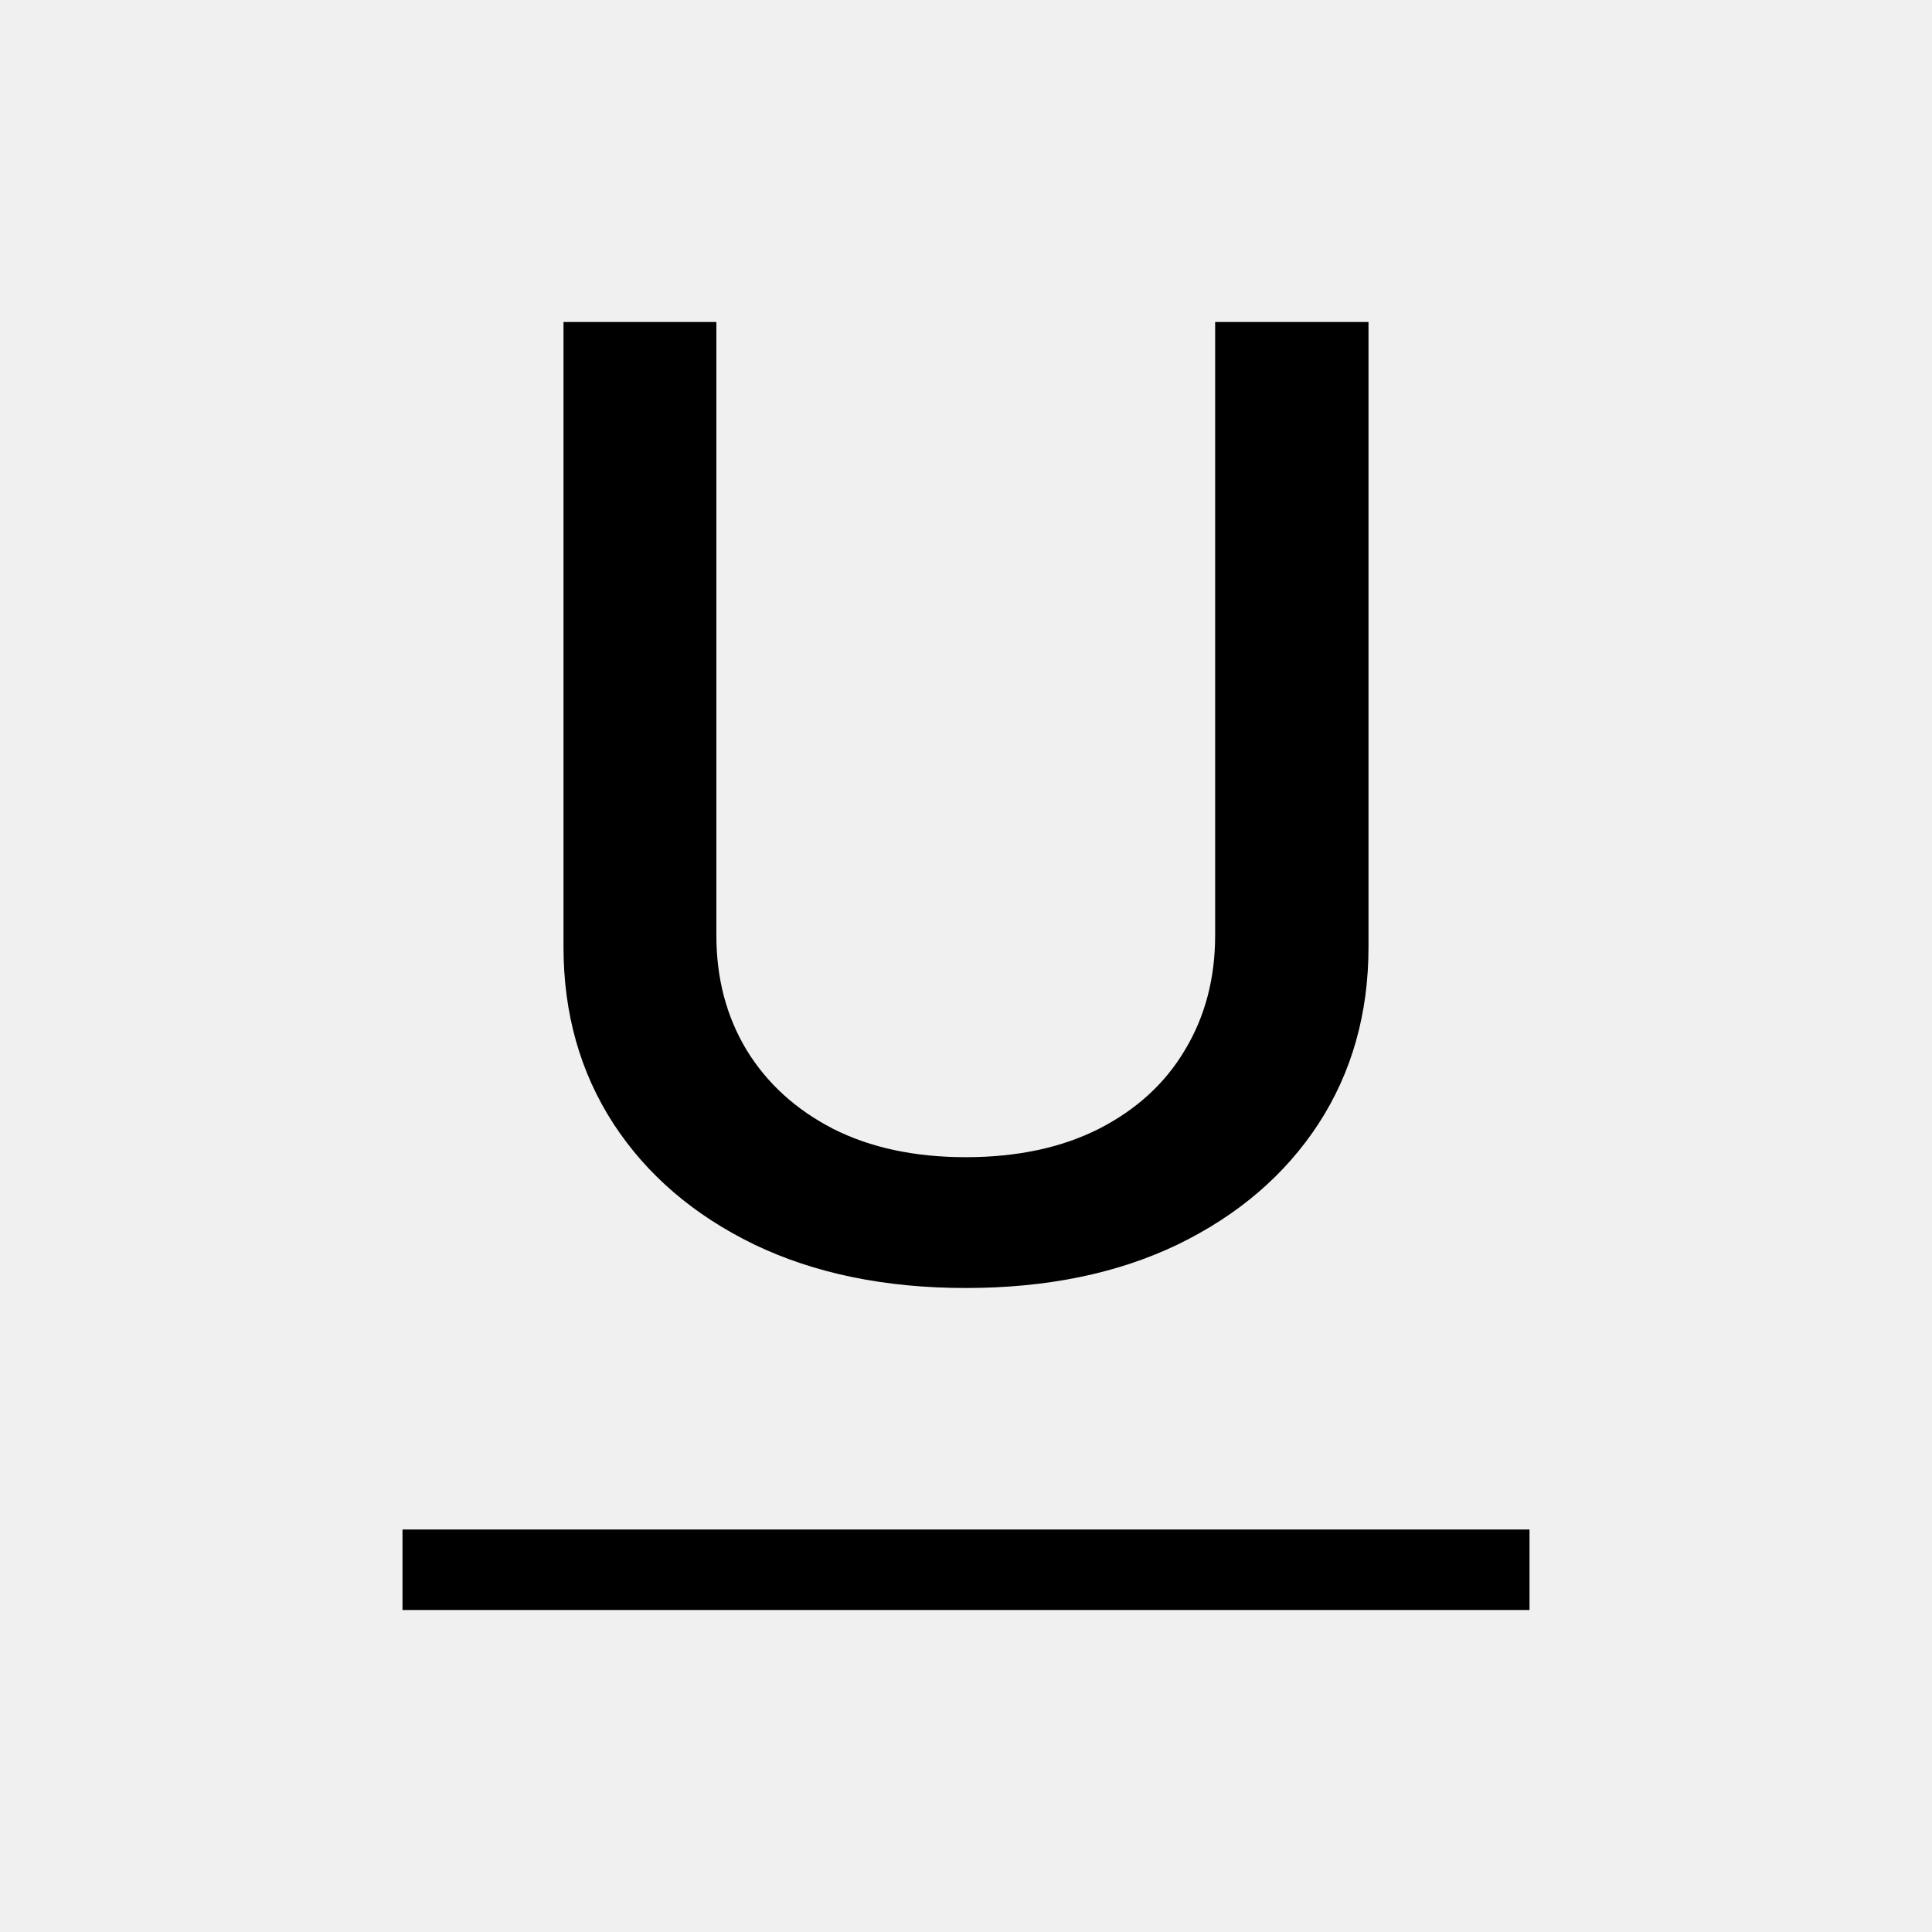
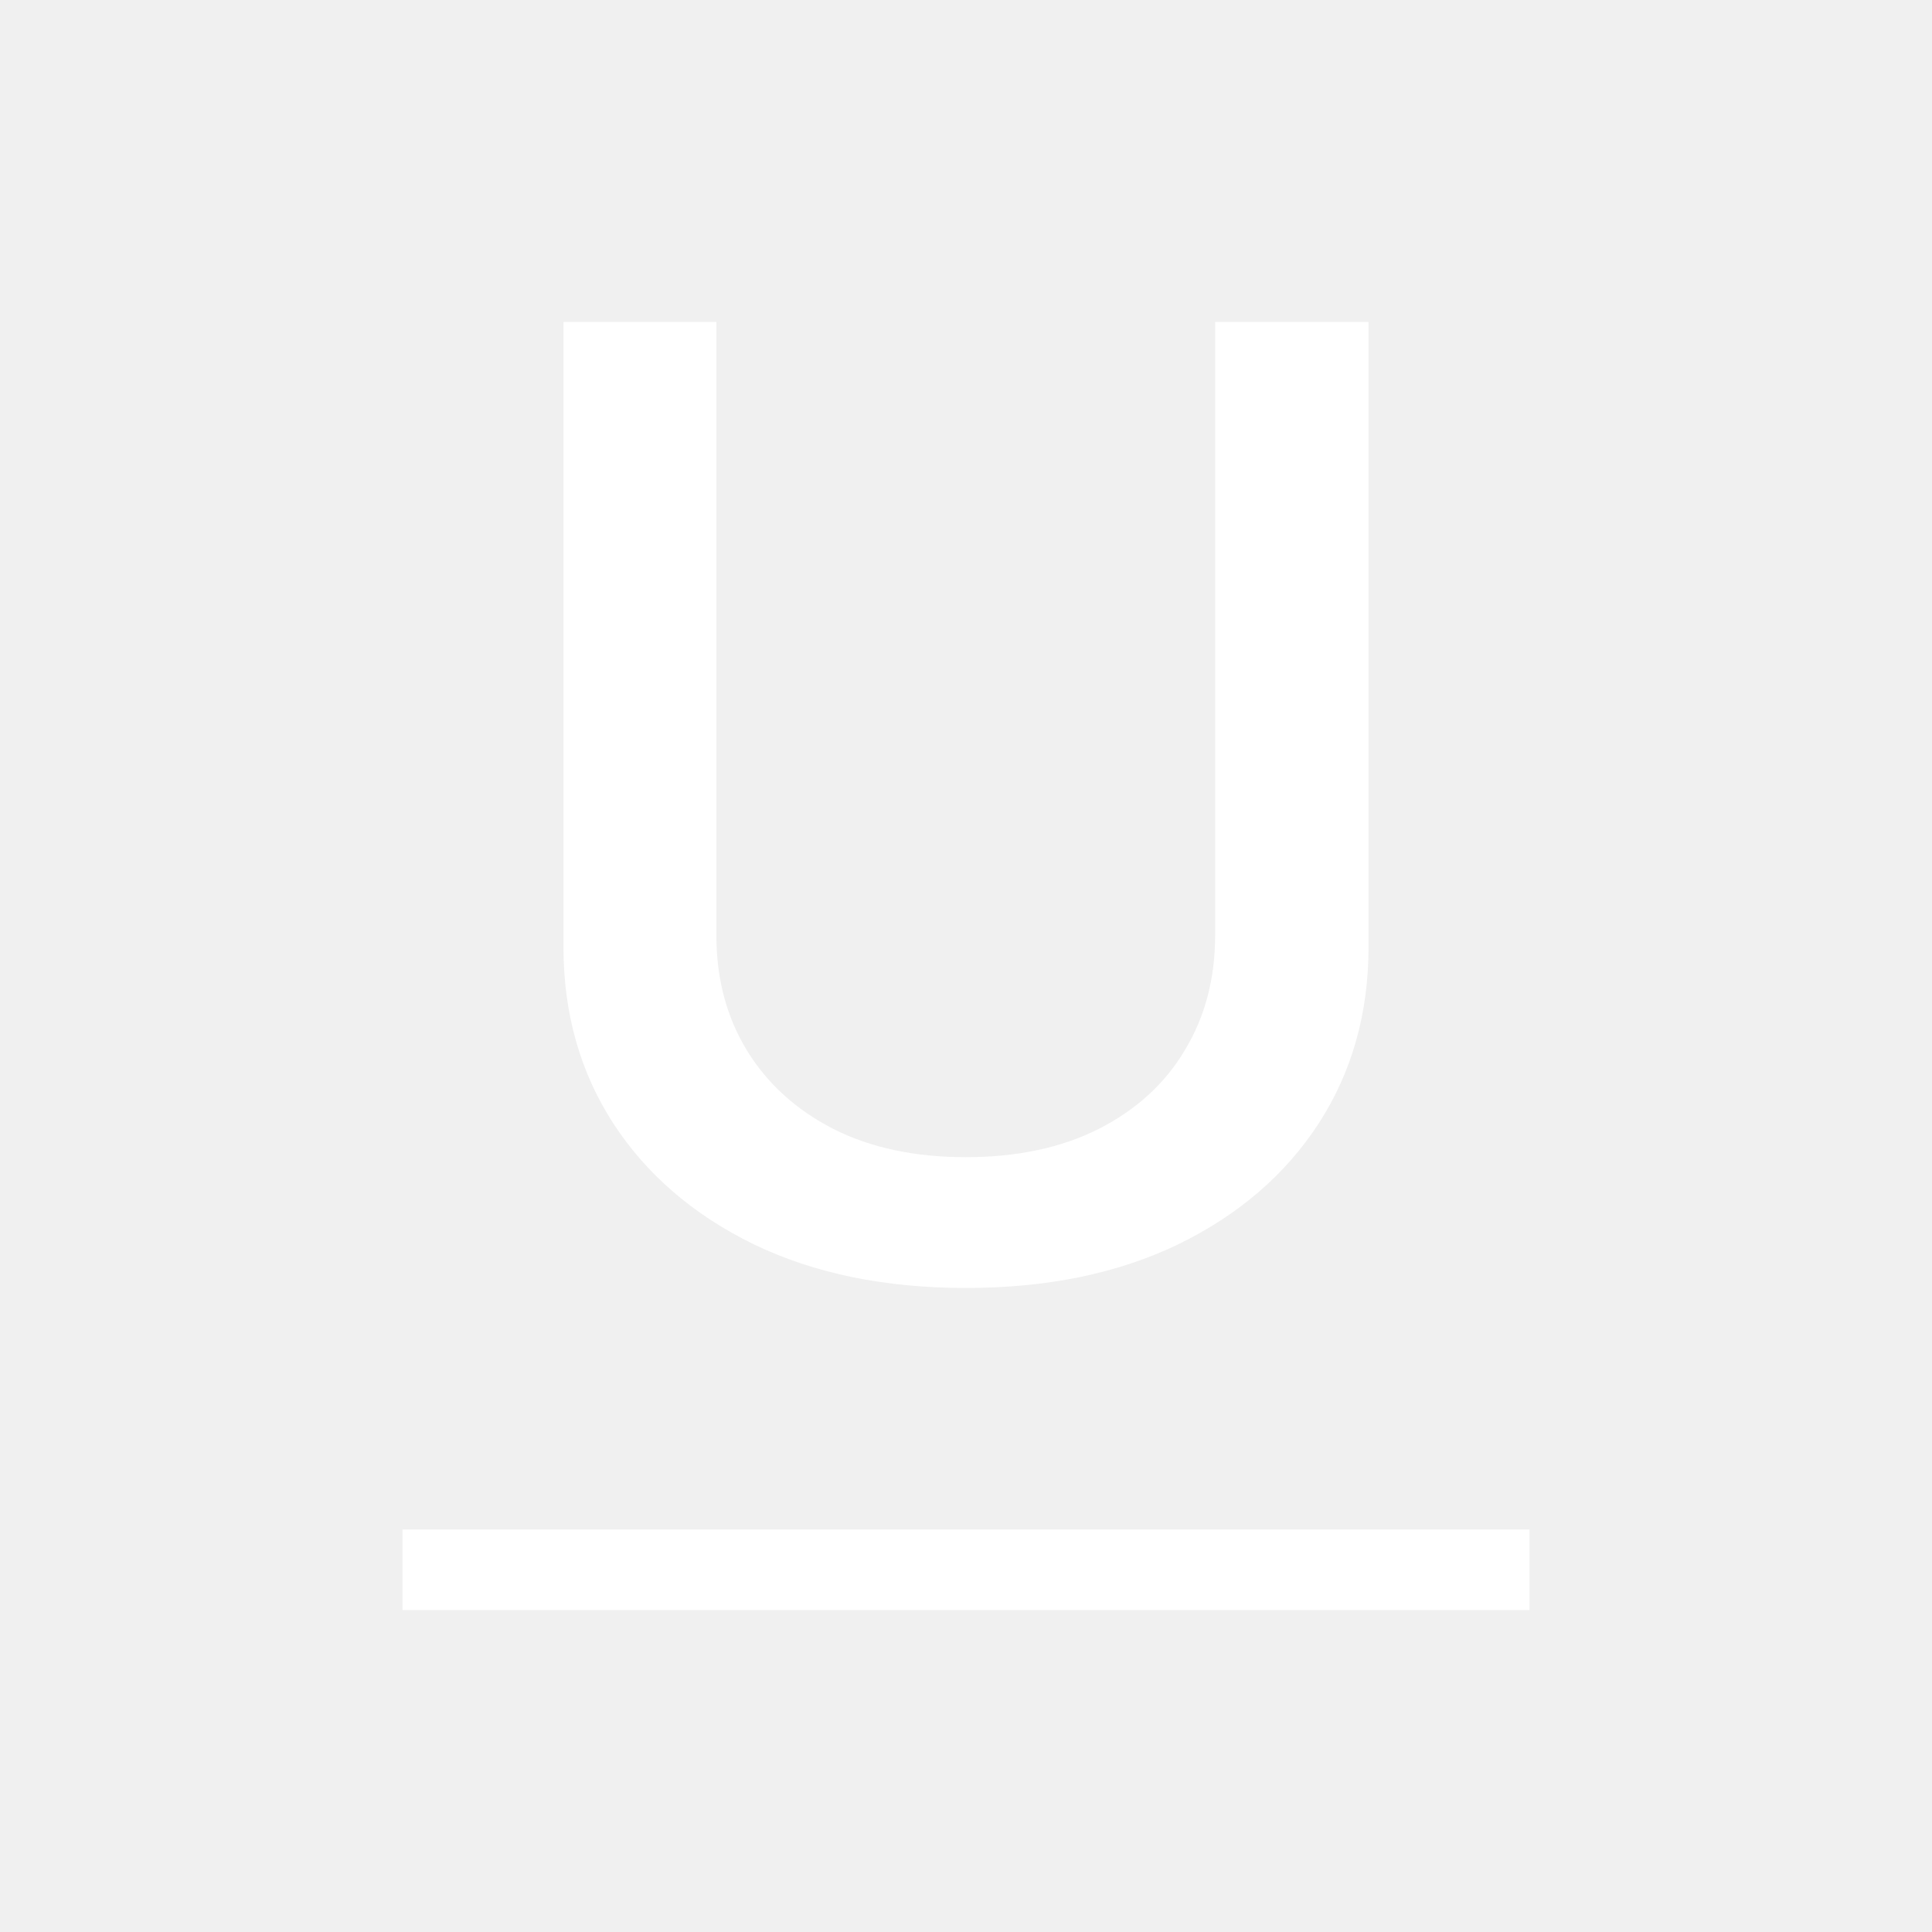
- <svg xmlns="http://www.w3.org/2000/svg" width="24" height="24" viewBox="0 0 24 24" fill="none">
-   <path d="M15.095 4H17V11.764C17 12.59 16.793 13.322 16.379 13.96C15.965 14.594 15.383 15.093 14.634 15.458C13.884 15.819 13.005 16 11.997 16C10.993 16 10.116 15.819 9.366 15.458C8.616 15.093 8.035 14.594 7.621 13.96C7.207 13.322 7 12.59 7 11.764V4H8.899V11.62C8.899 12.154 9.024 12.628 9.274 13.043C9.528 13.458 9.887 13.785 10.35 14.023C10.813 14.257 11.362 14.375 11.997 14.375C12.636 14.375 13.187 14.257 13.65 14.023C14.117 13.785 14.474 13.458 14.72 13.043C14.97 12.628 15.095 12.154 15.095 11.62V4Z" fill="black" />
-   <path d="M5 19H19V20H5V19Z" fill="black" />
+ <svg xmlns="http://www.w3.org/2000/svg" width="20" height="20" viewBox="0 0 20 20" fill="none">
+   <path d="M12.579 3.333H14.167V9.803C14.167 10.492 13.994 11.101 13.649 11.633C13.305 12.161 12.82 12.578 12.195 12.882C11.57 13.183 10.838 13.333 9.998 13.333C9.161 13.333 8.43 13.183 7.805 12.882C7.181 12.578 6.696 12.161 6.351 11.633C6.006 11.101 5.833 10.492 5.833 9.803V3.333H7.416V9.683C7.416 10.128 7.52 10.524 7.729 10.869C7.94 11.215 8.239 11.487 8.625 11.686C9.011 11.881 9.468 11.979 9.998 11.979C10.53 11.979 10.989 11.881 11.375 11.686C11.765 11.487 12.062 11.215 12.267 10.869C12.475 10.524 12.579 10.128 12.579 9.683V3.333Z" fill="white" />
+   <path d="M4.167 15.833H15.833V16.667H4.167V15.833Z" fill="white" />
</svg>
